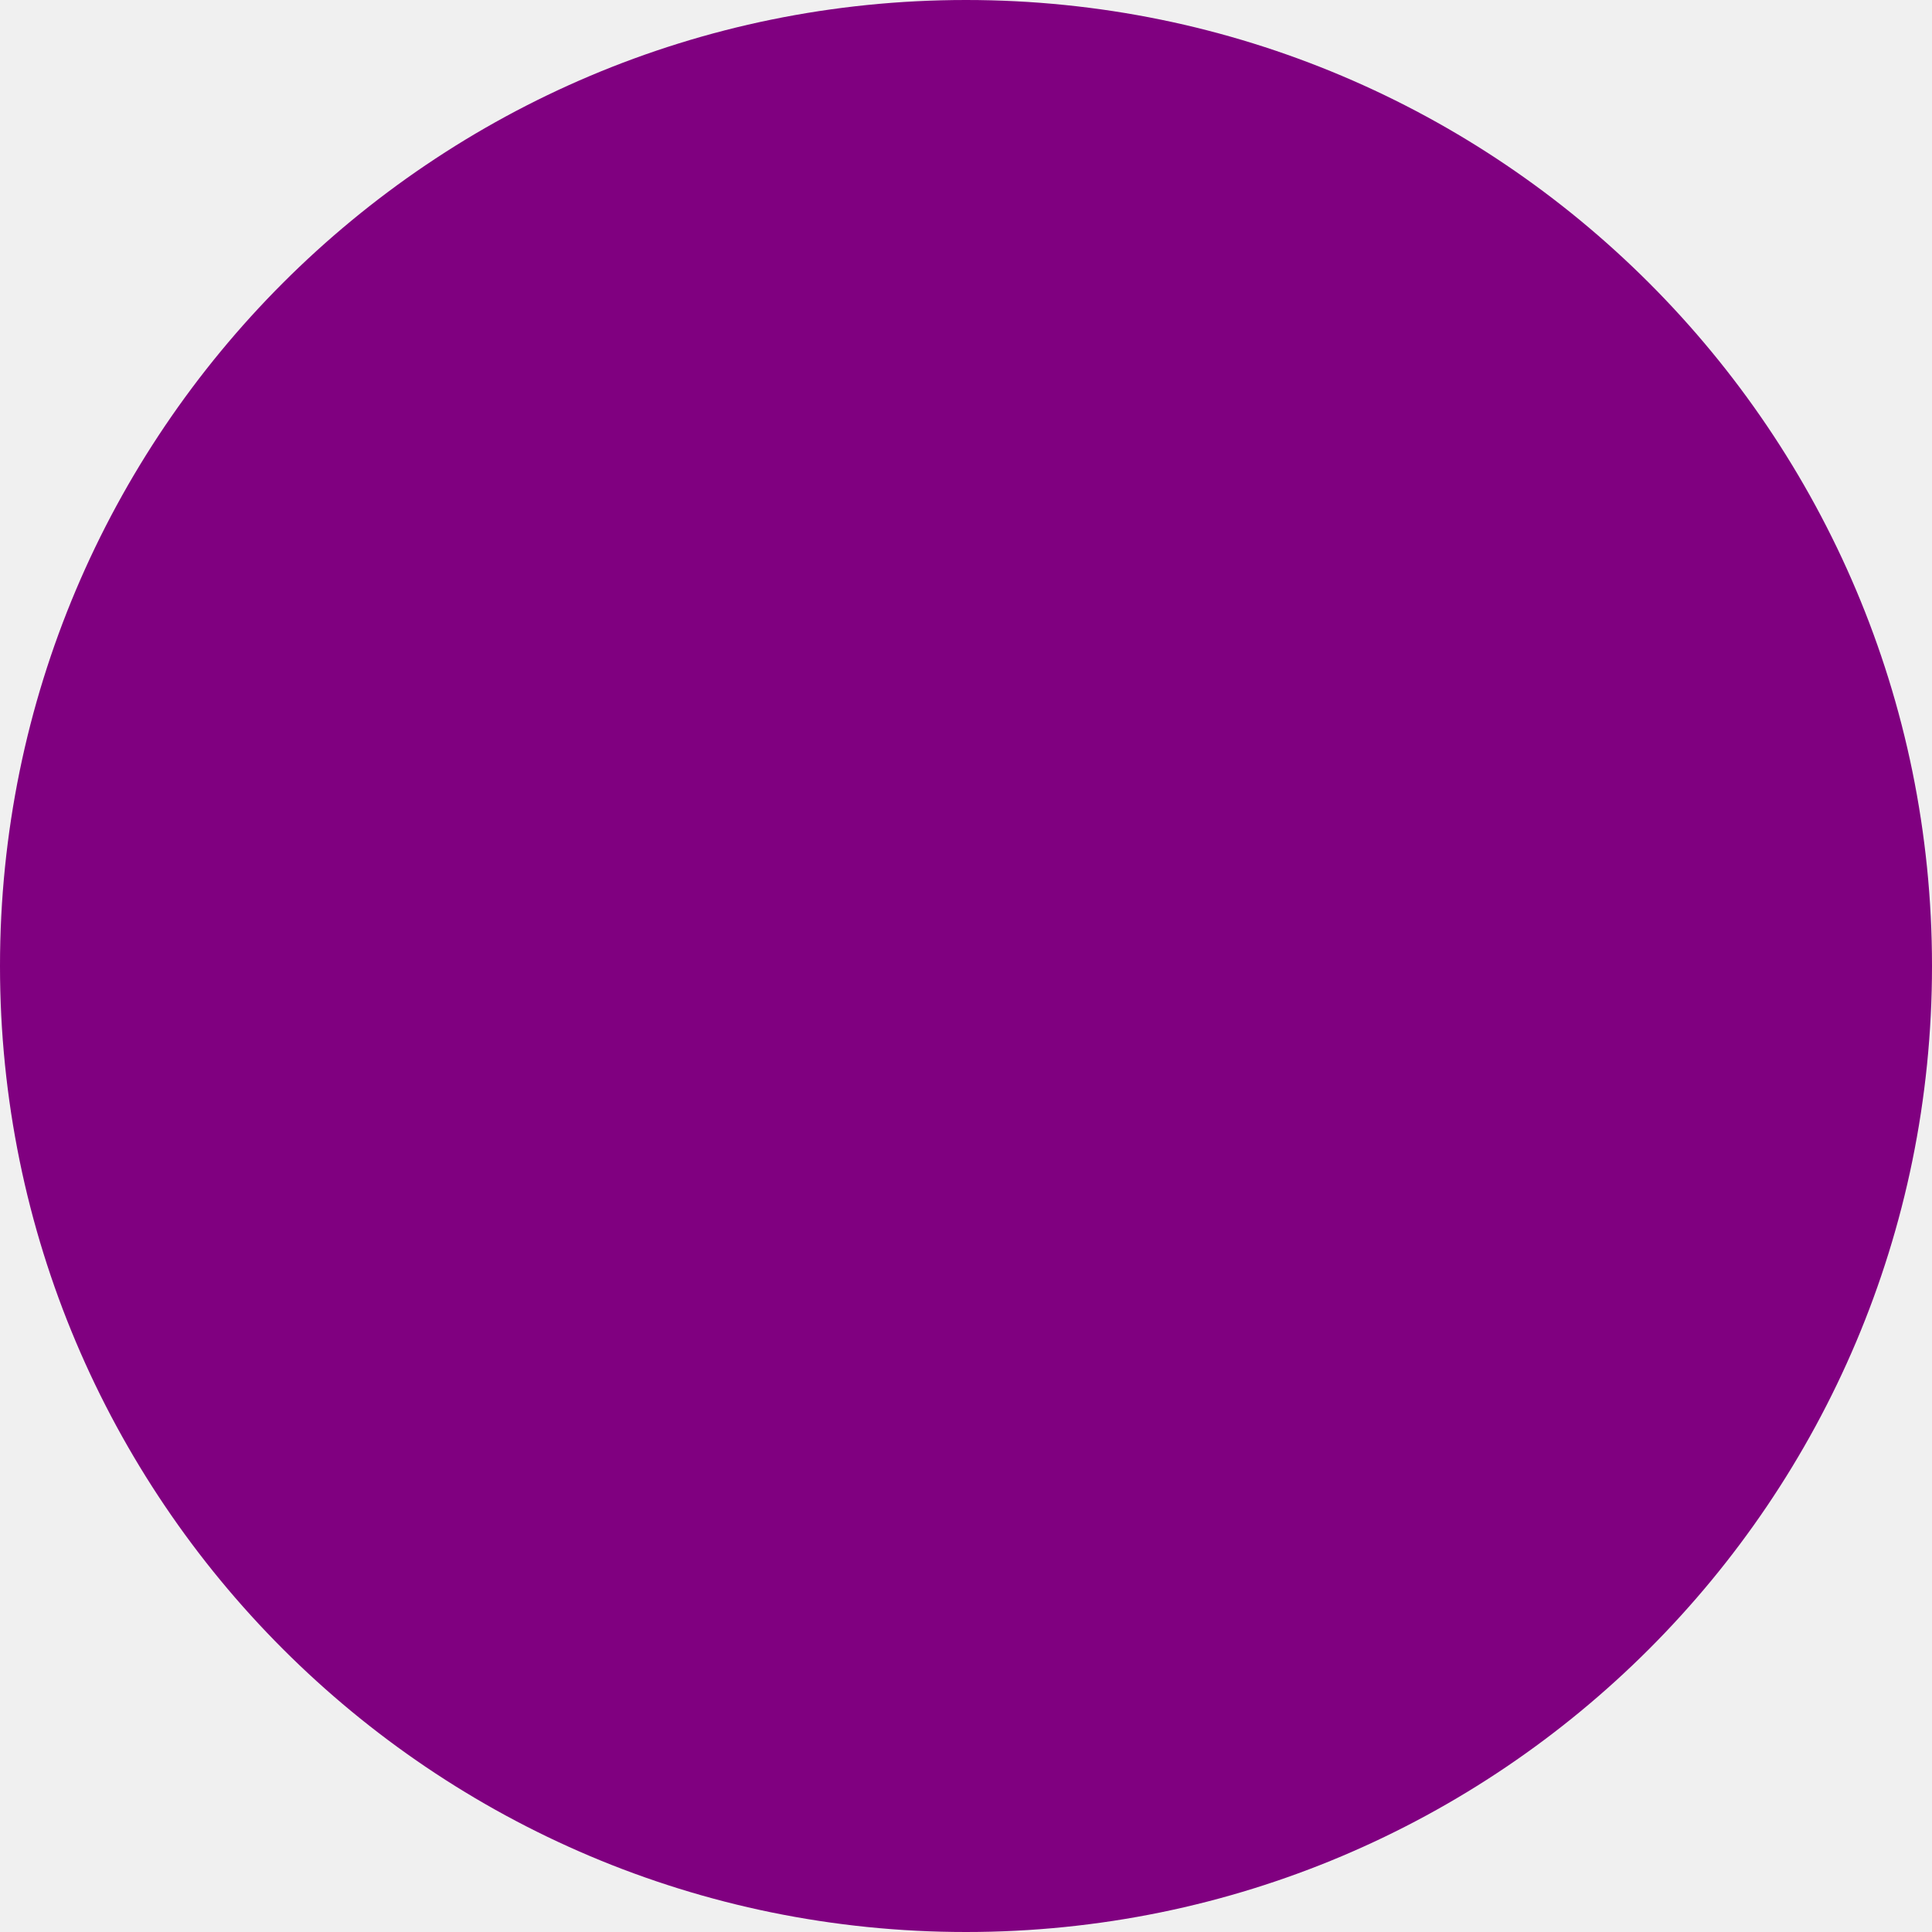
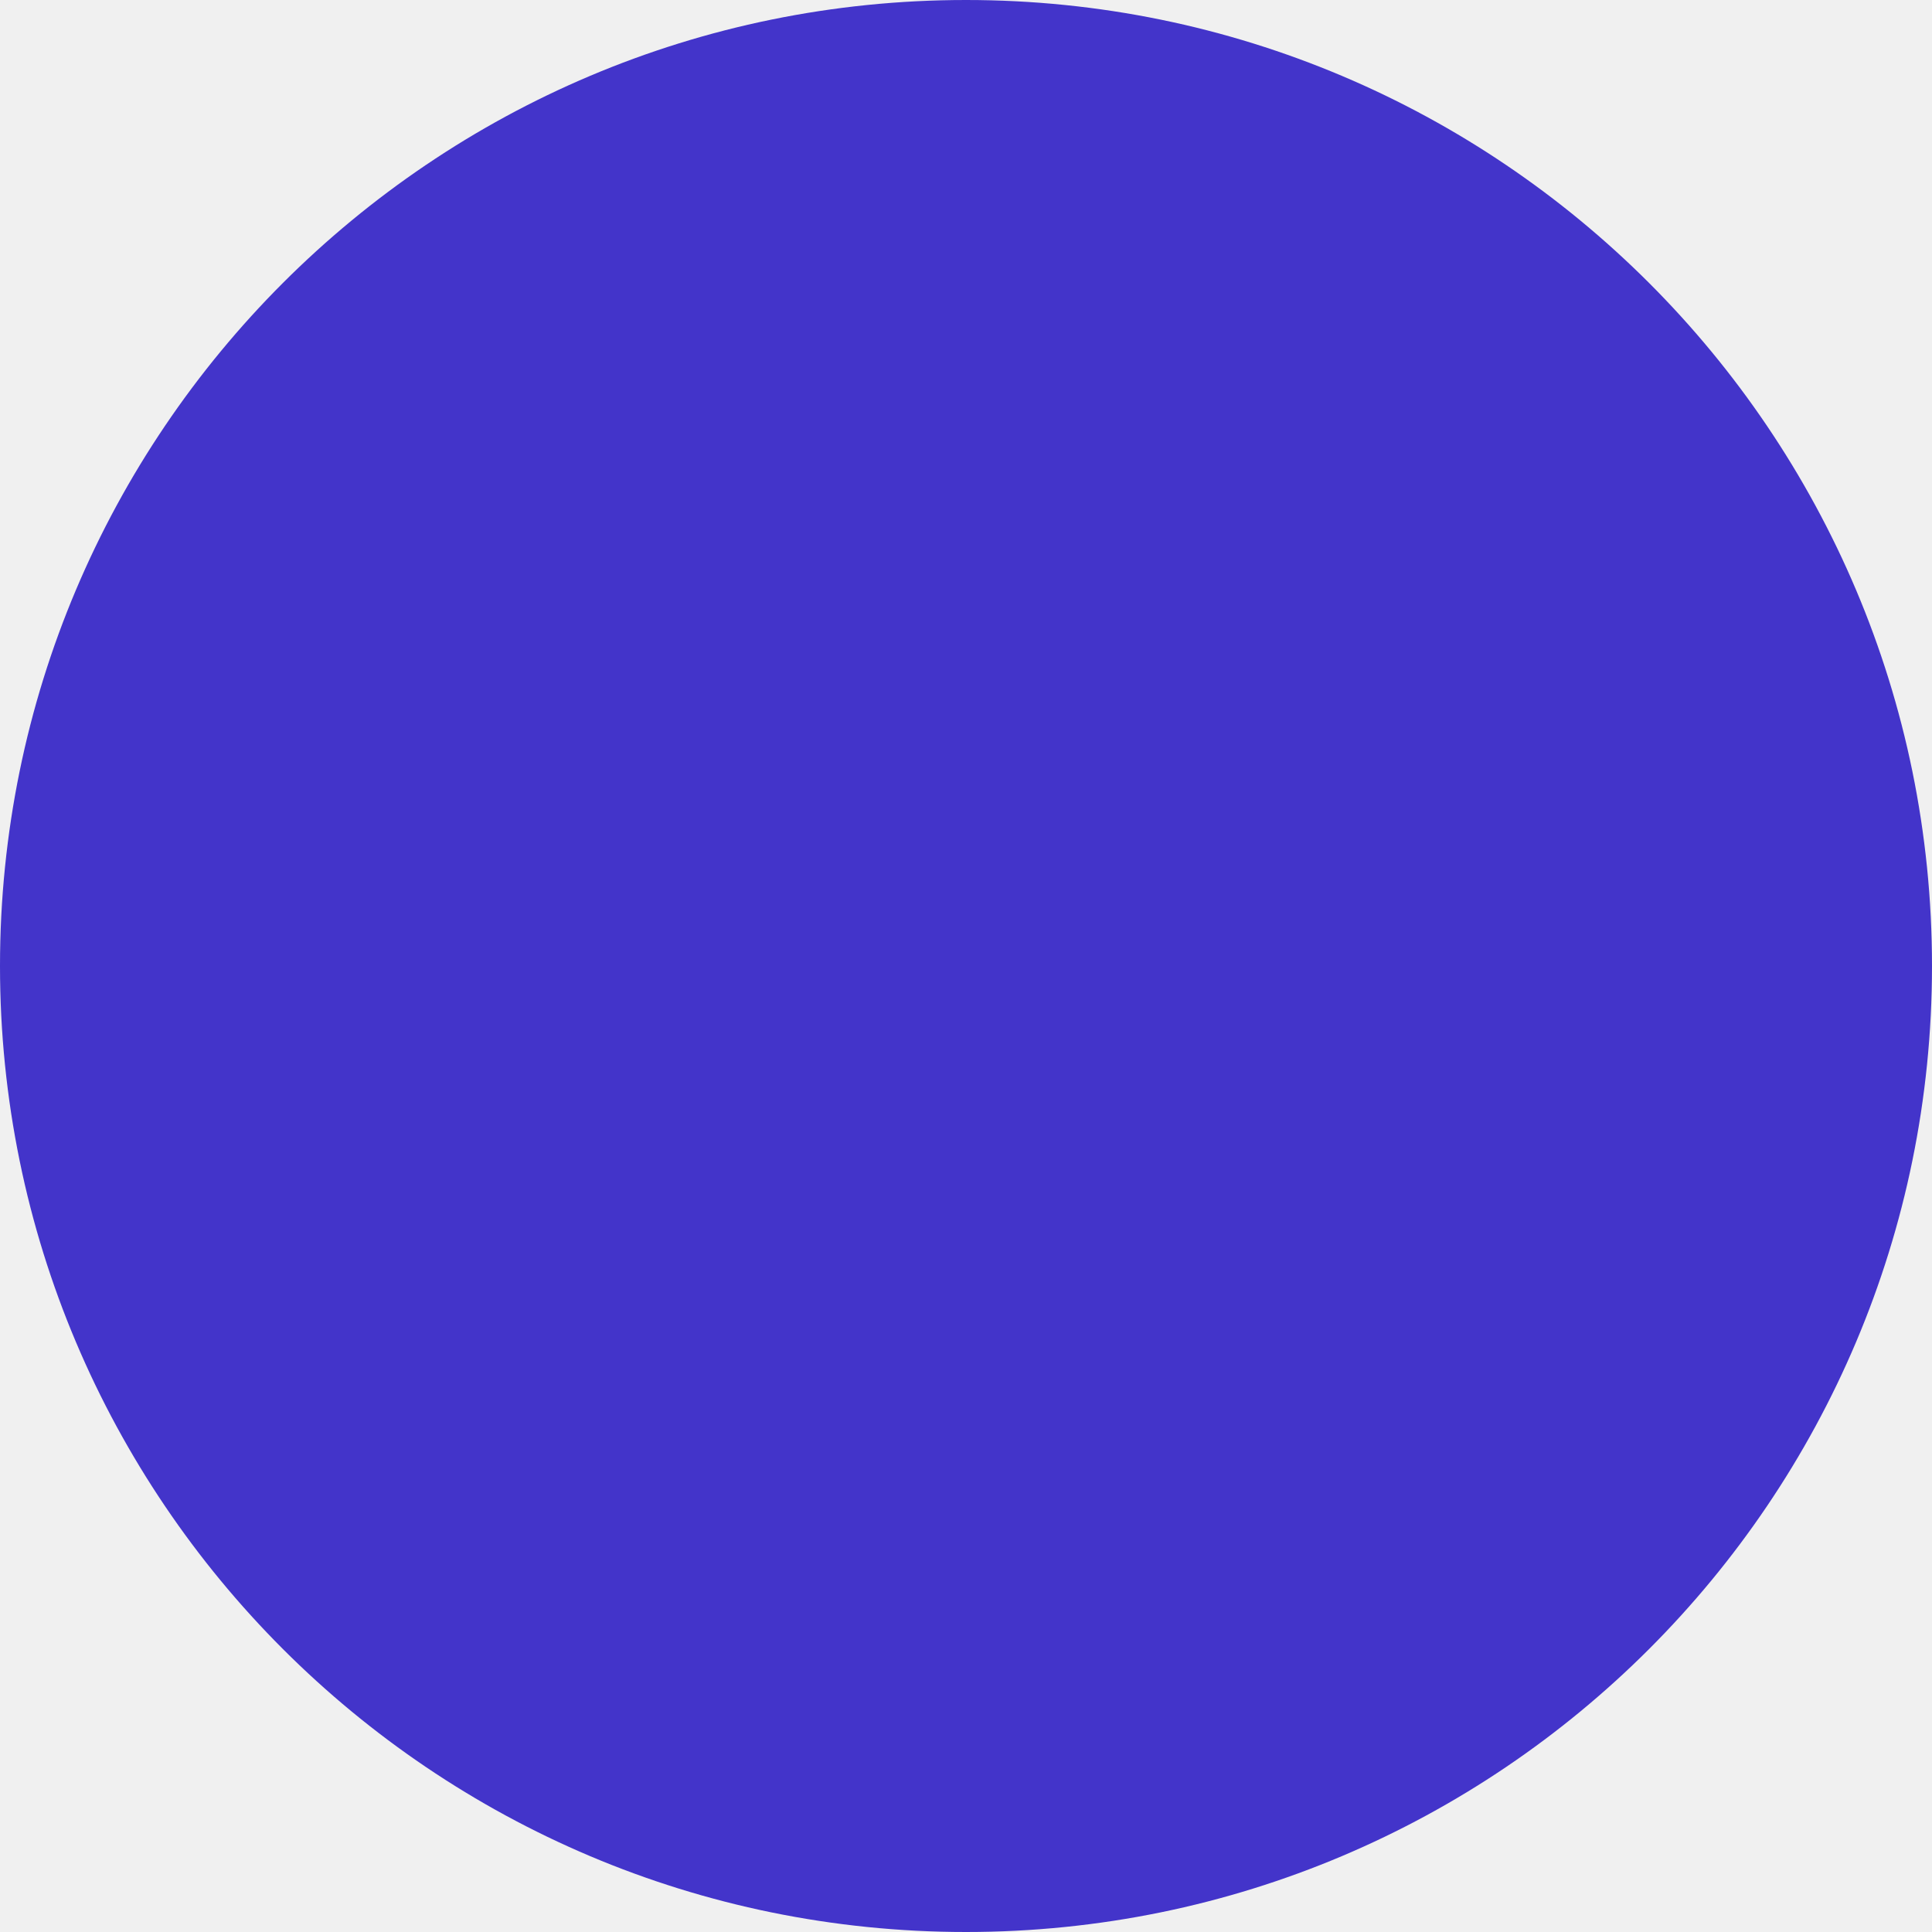
<svg xmlns="http://www.w3.org/2000/svg" fill="none" viewBox="0 0 500 500">
  <g clip-path="url(#a)">
-     <circle cx="250" cy="250" r="250" fill="purple" />
+     <circle cx="250" cy="250" r="250" fill="rgb(67,52,202)" />
  </g>
  <defs>
    <clipPath id="a">
      <path fill="#fff" d="M0 0h500v500H0z" />
    </clipPath>
  </defs>
</svg>
